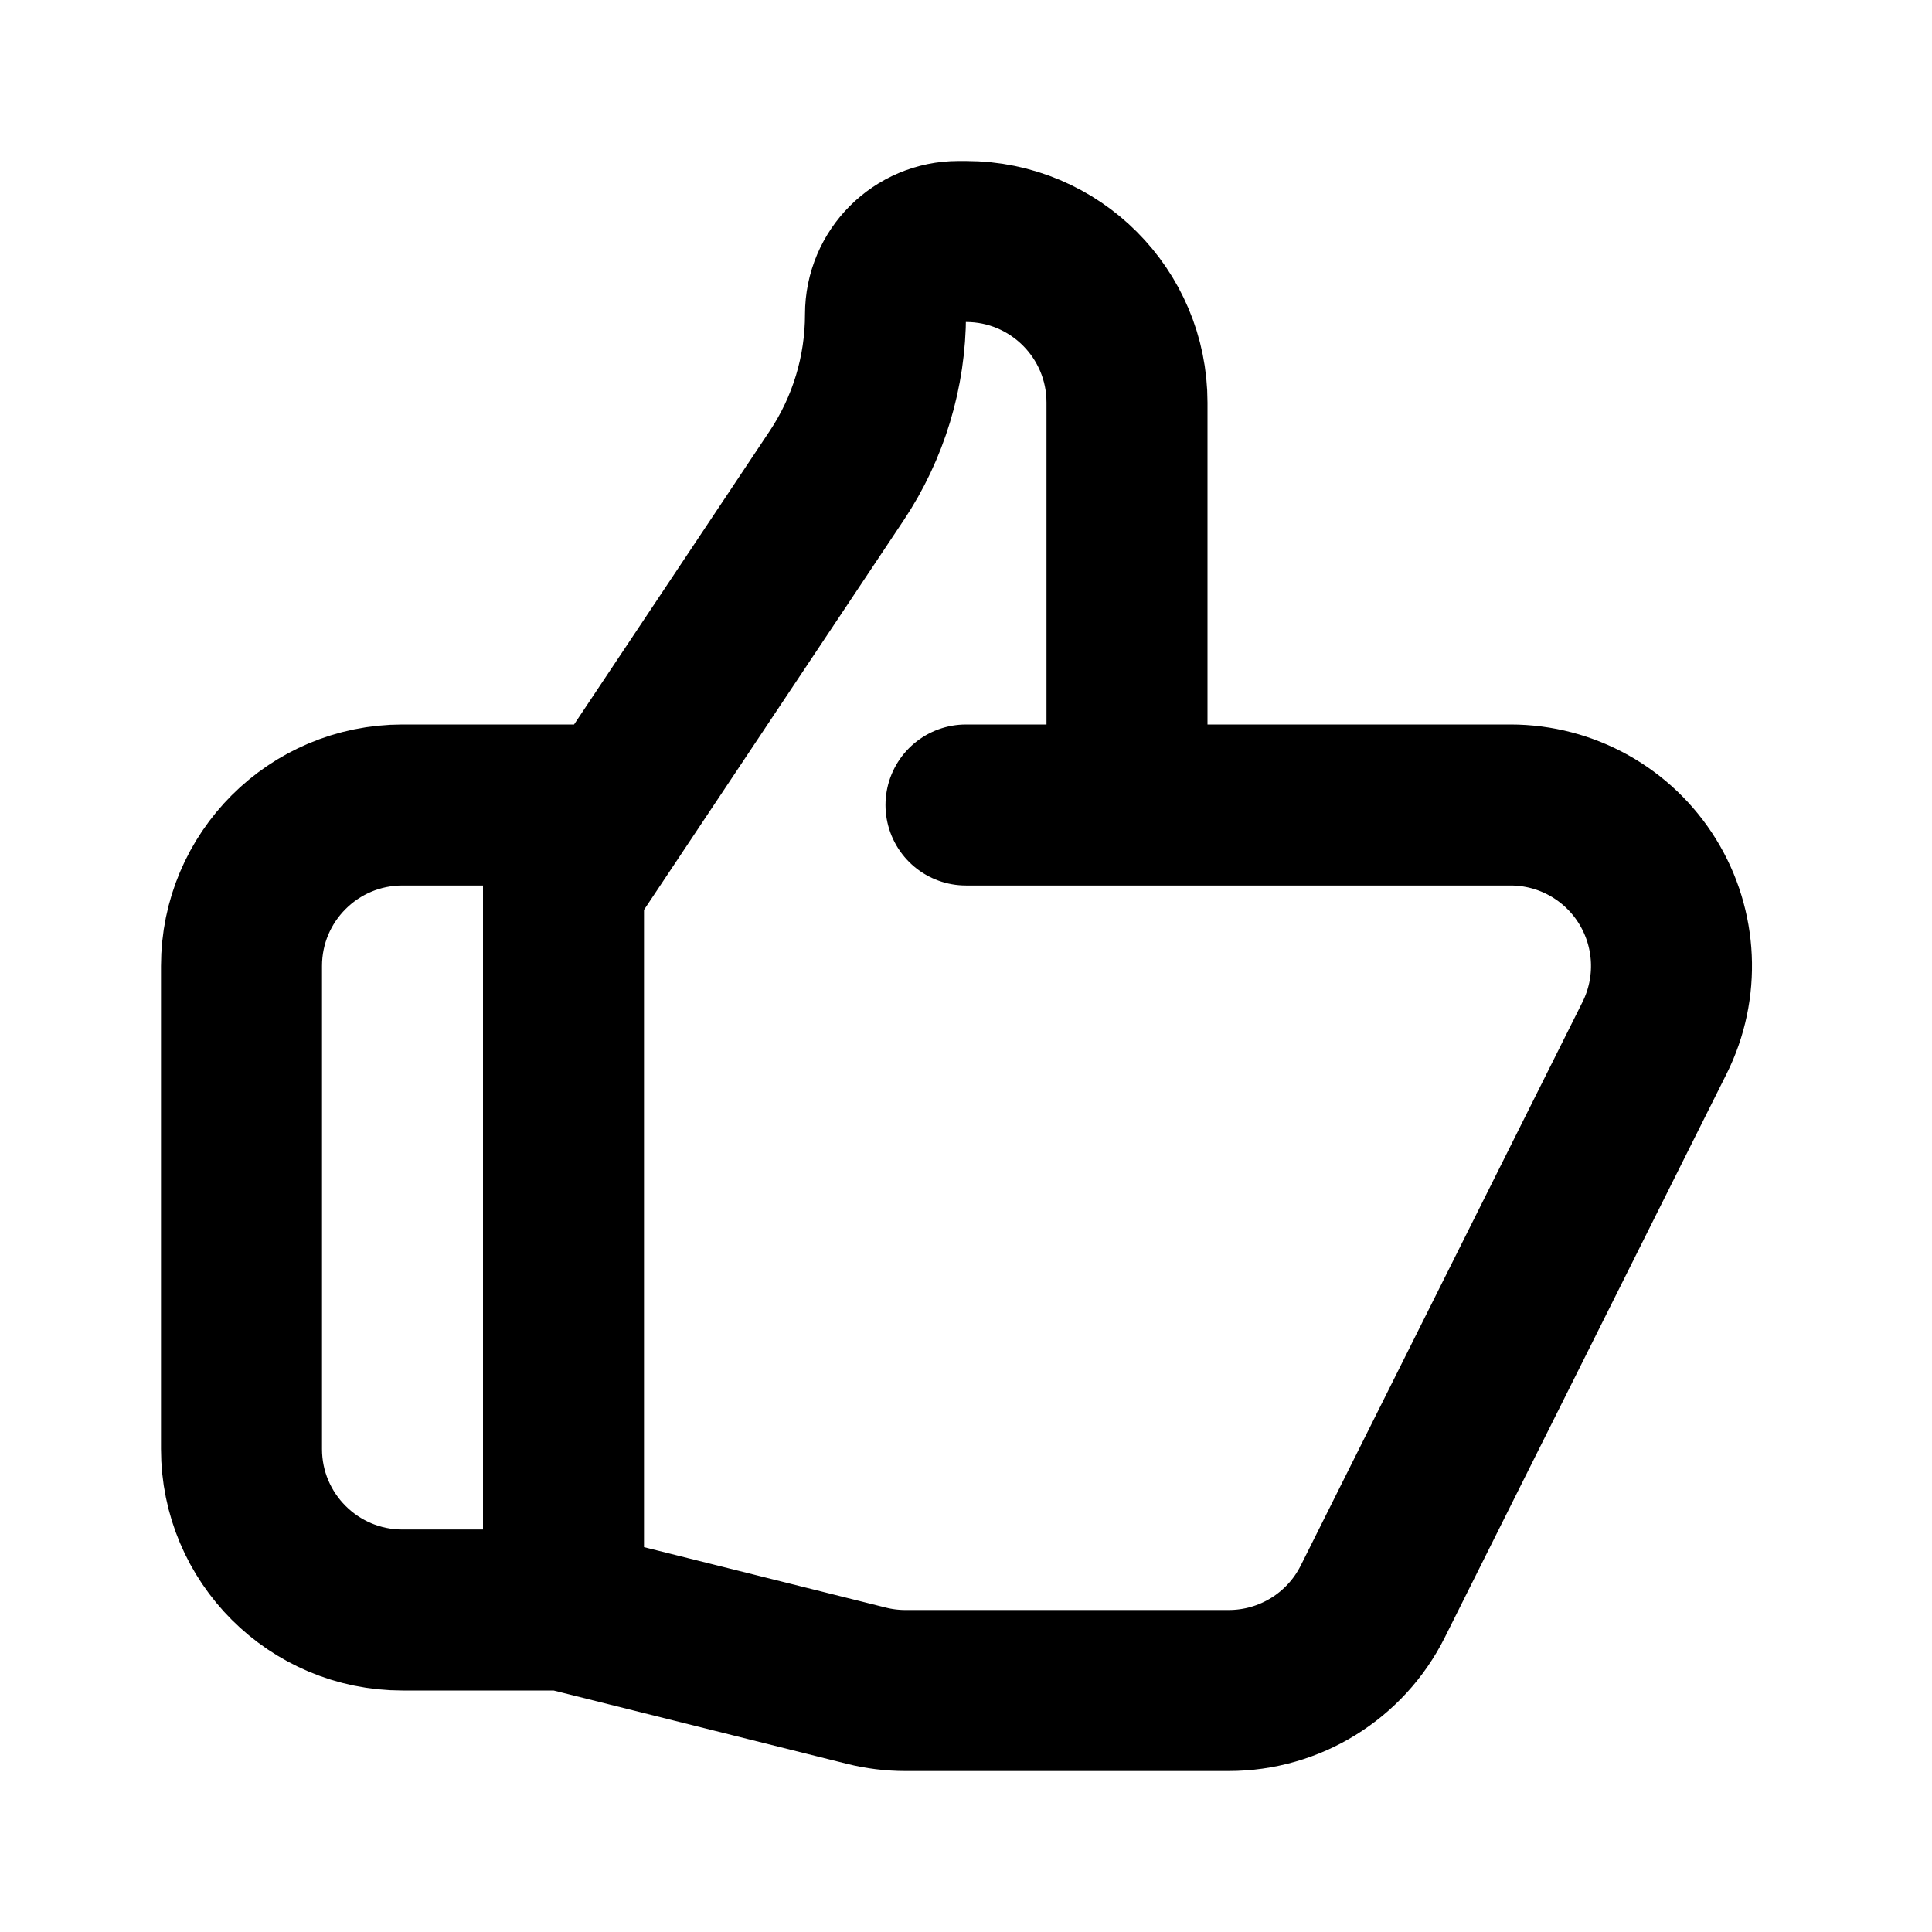
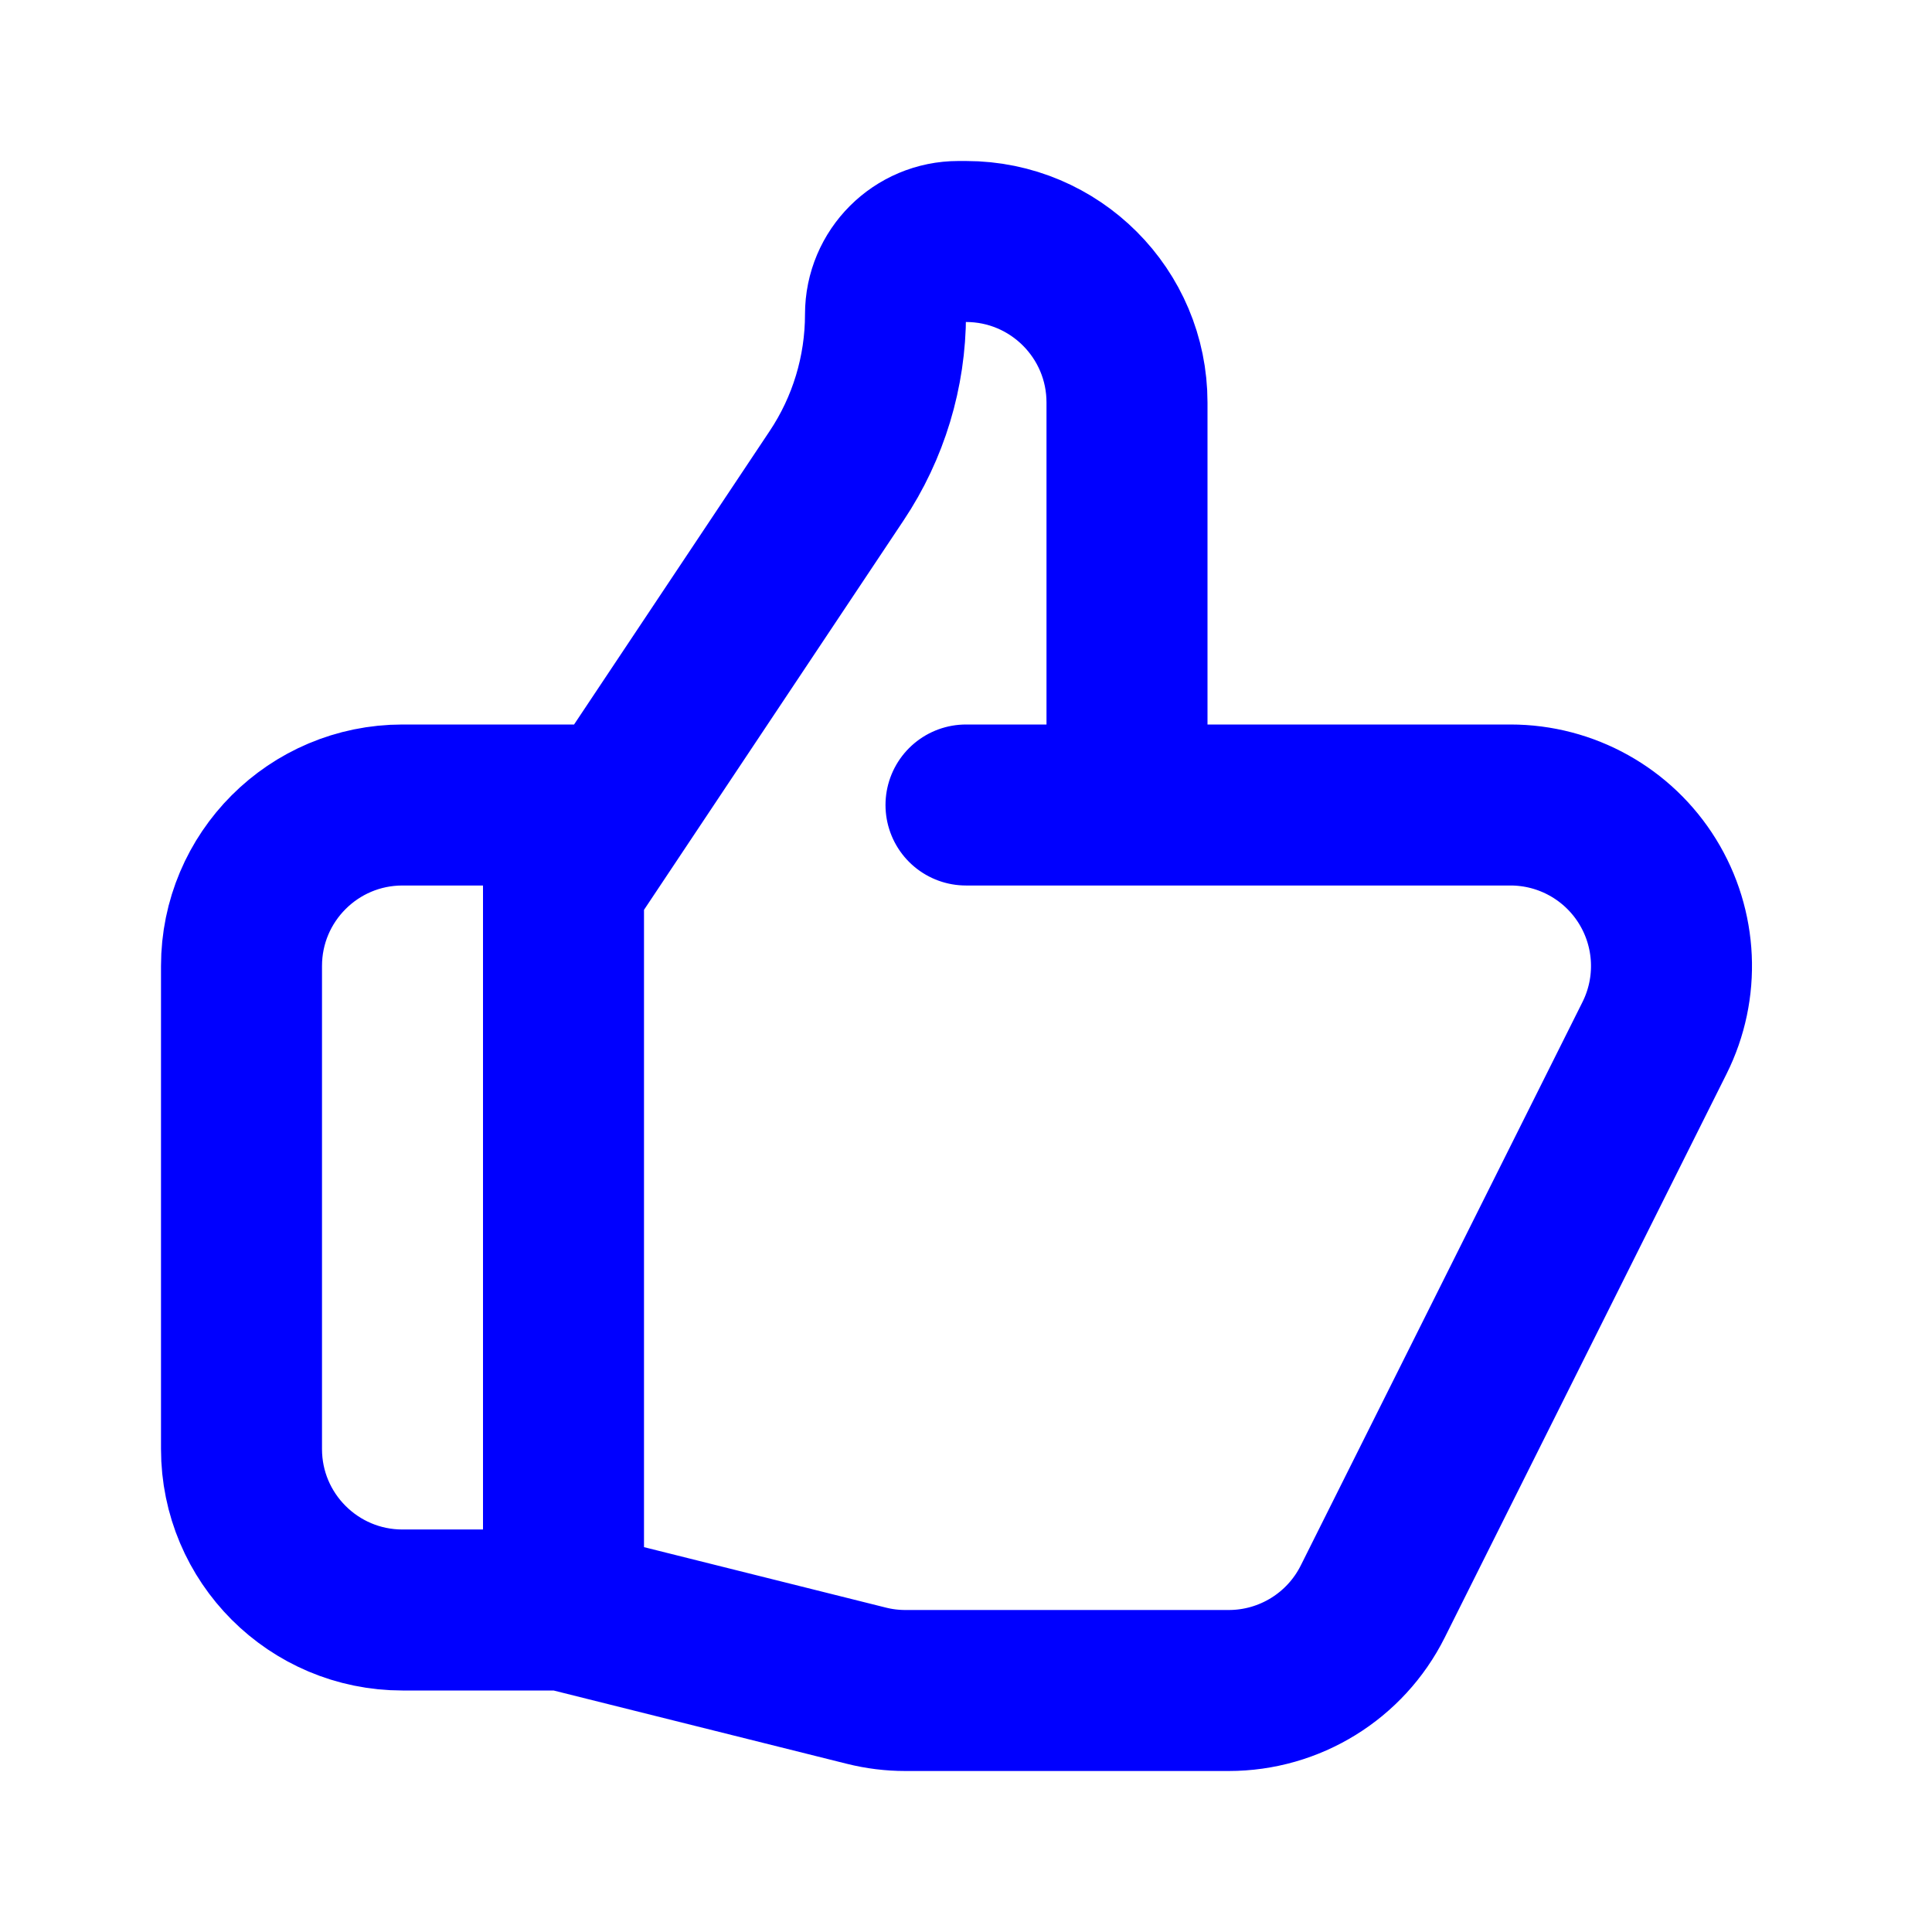
- <svg xmlns="http://www.w3.org/2000/svg" class="w-6 h-6" fill="none" stroke="currentColor" viewBox="0 0 24 24">
+ <svg xmlns="http://www.w3.org/2000/svg" class="w-6 h-6" fill="none" stroke="blue" viewBox="0 0 24 24">
  <path stroke-linecap="round" stroke-linejoin="round" stroke-width="2" d="M14 10h4.764a2 2 0 011.789 2.894l-3.5 7A2 2 0 0115.263 21h-4.017c-.163 0-.326-.02-.485-.06L7 20m7-10V5a2 2 0 00-2-2h-.095c-.5 0-.905.405-.905.905 0 .714-.211 1.412-.608 2.006L7 11v9m7-10h-2M7 20H5a2 2 0 01-2-2v-6a2 2 0 012-2h2.5" />
</svg>
